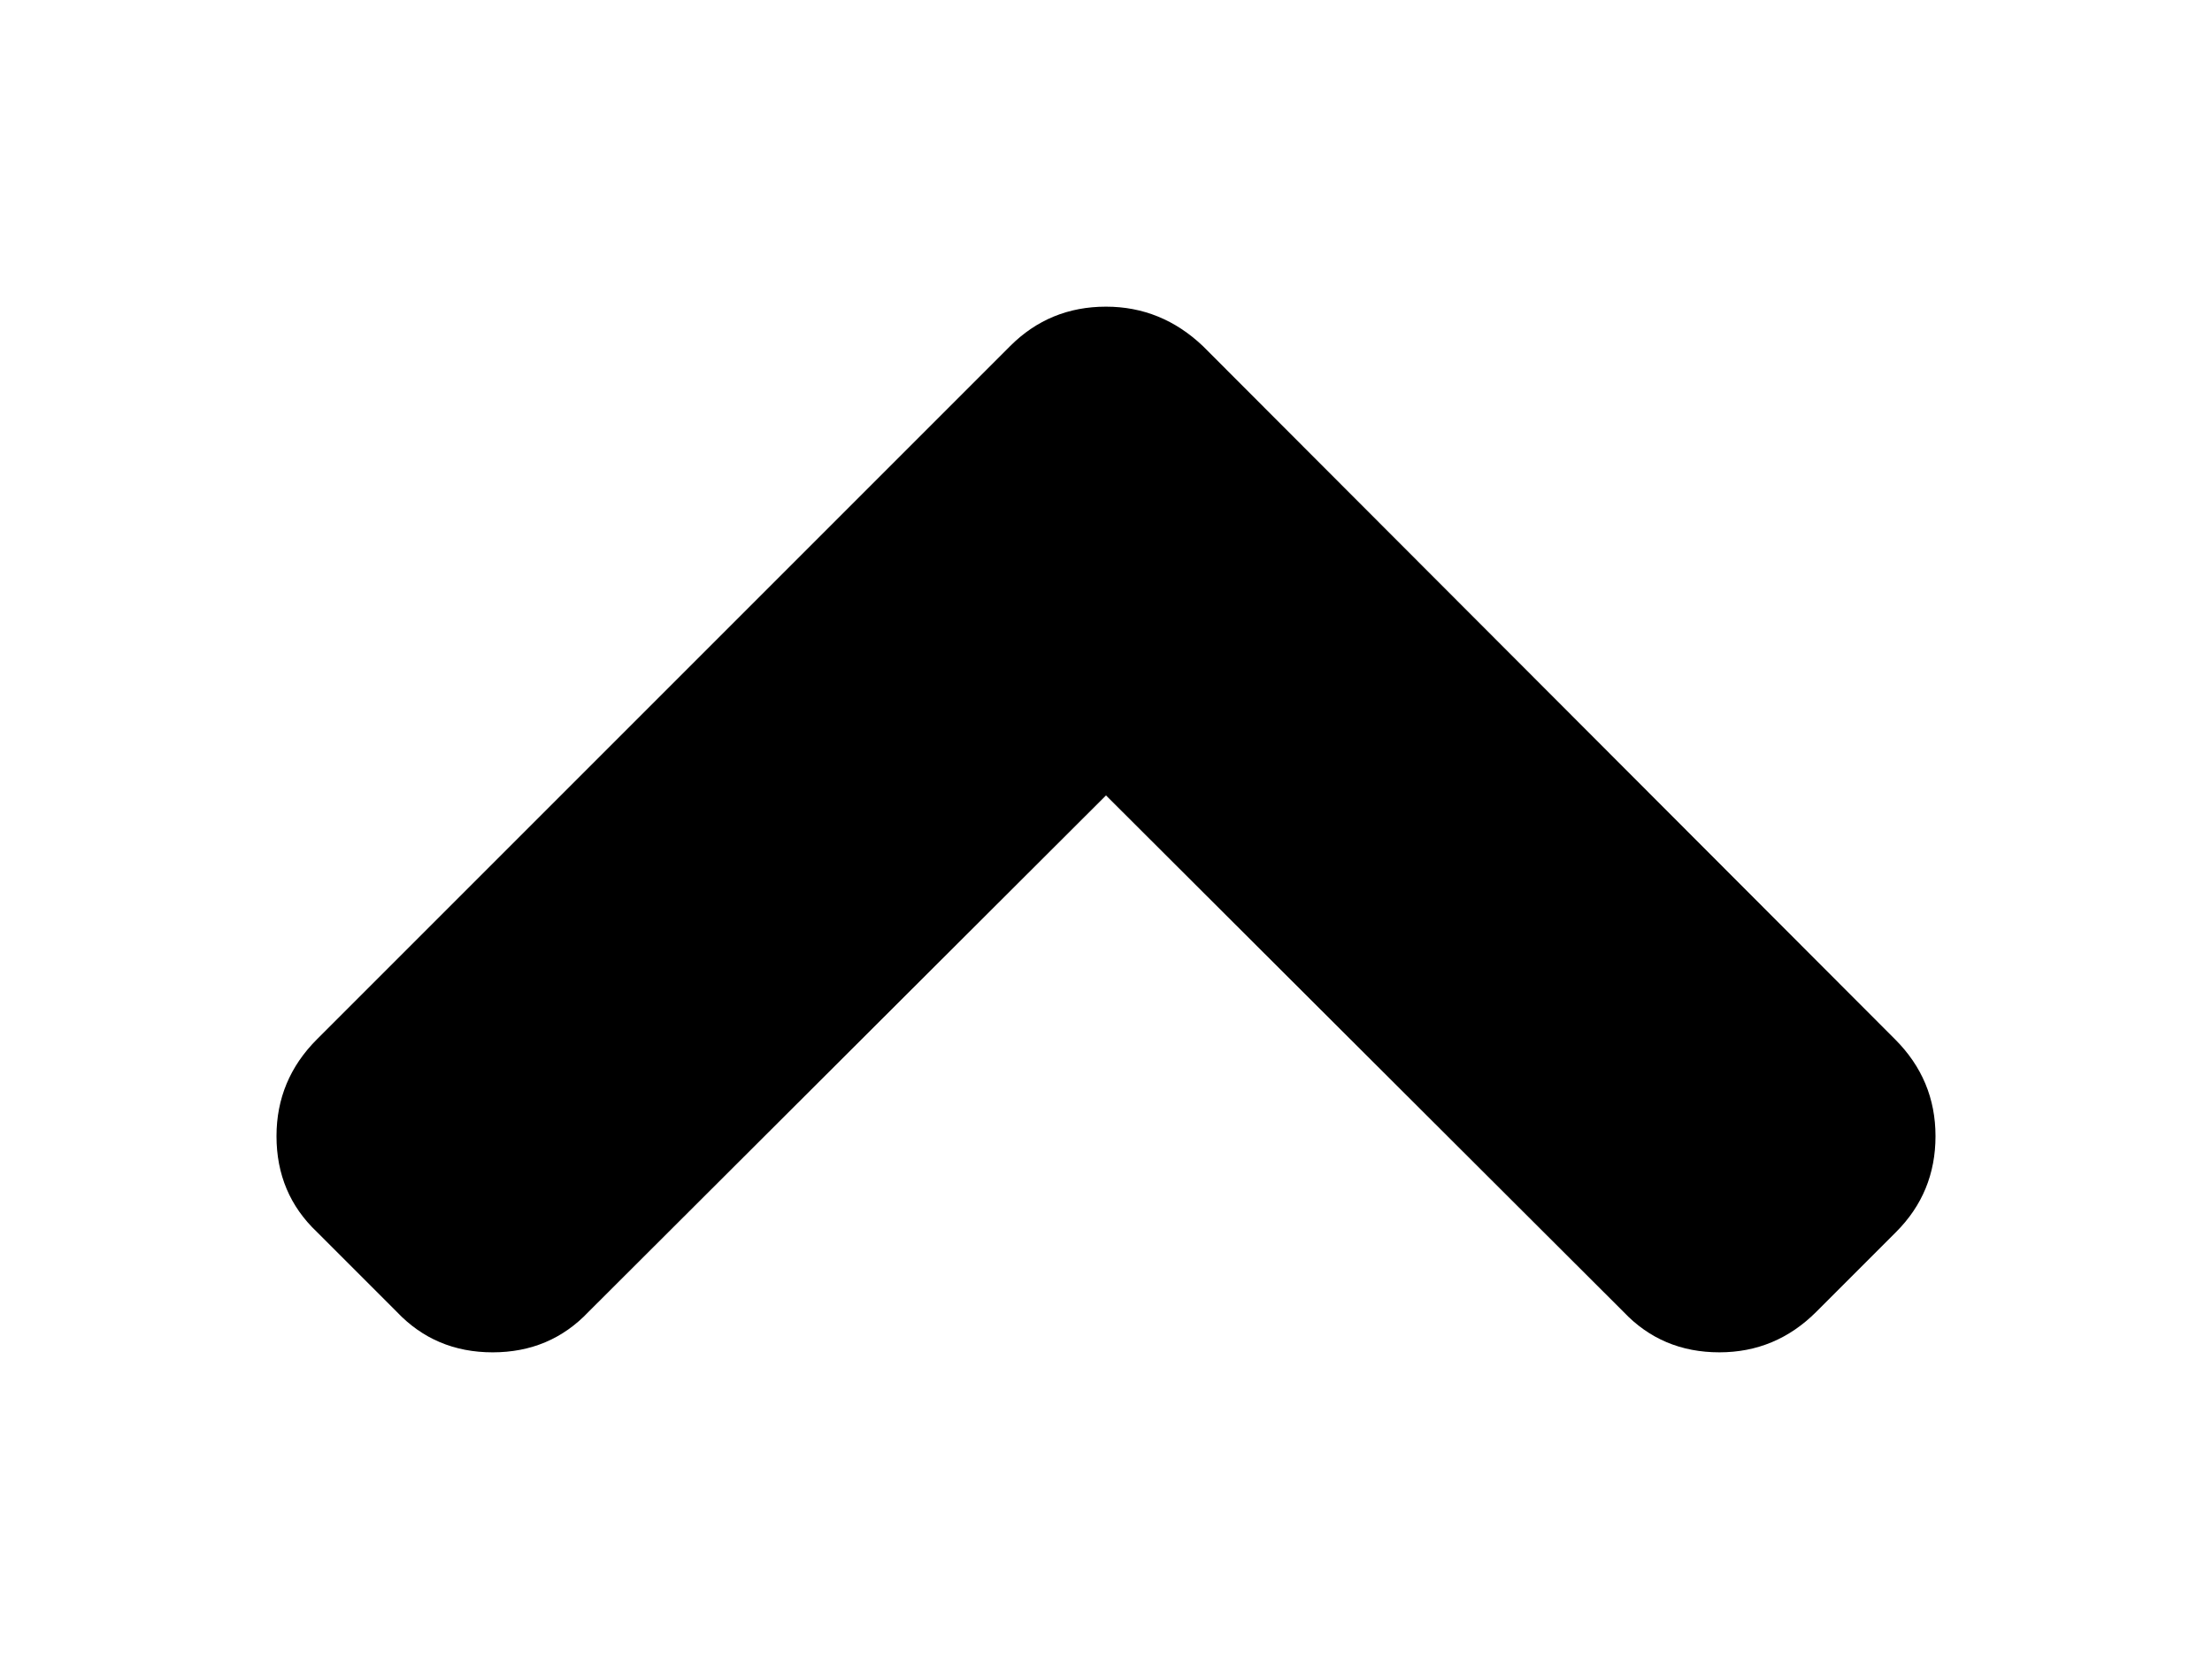
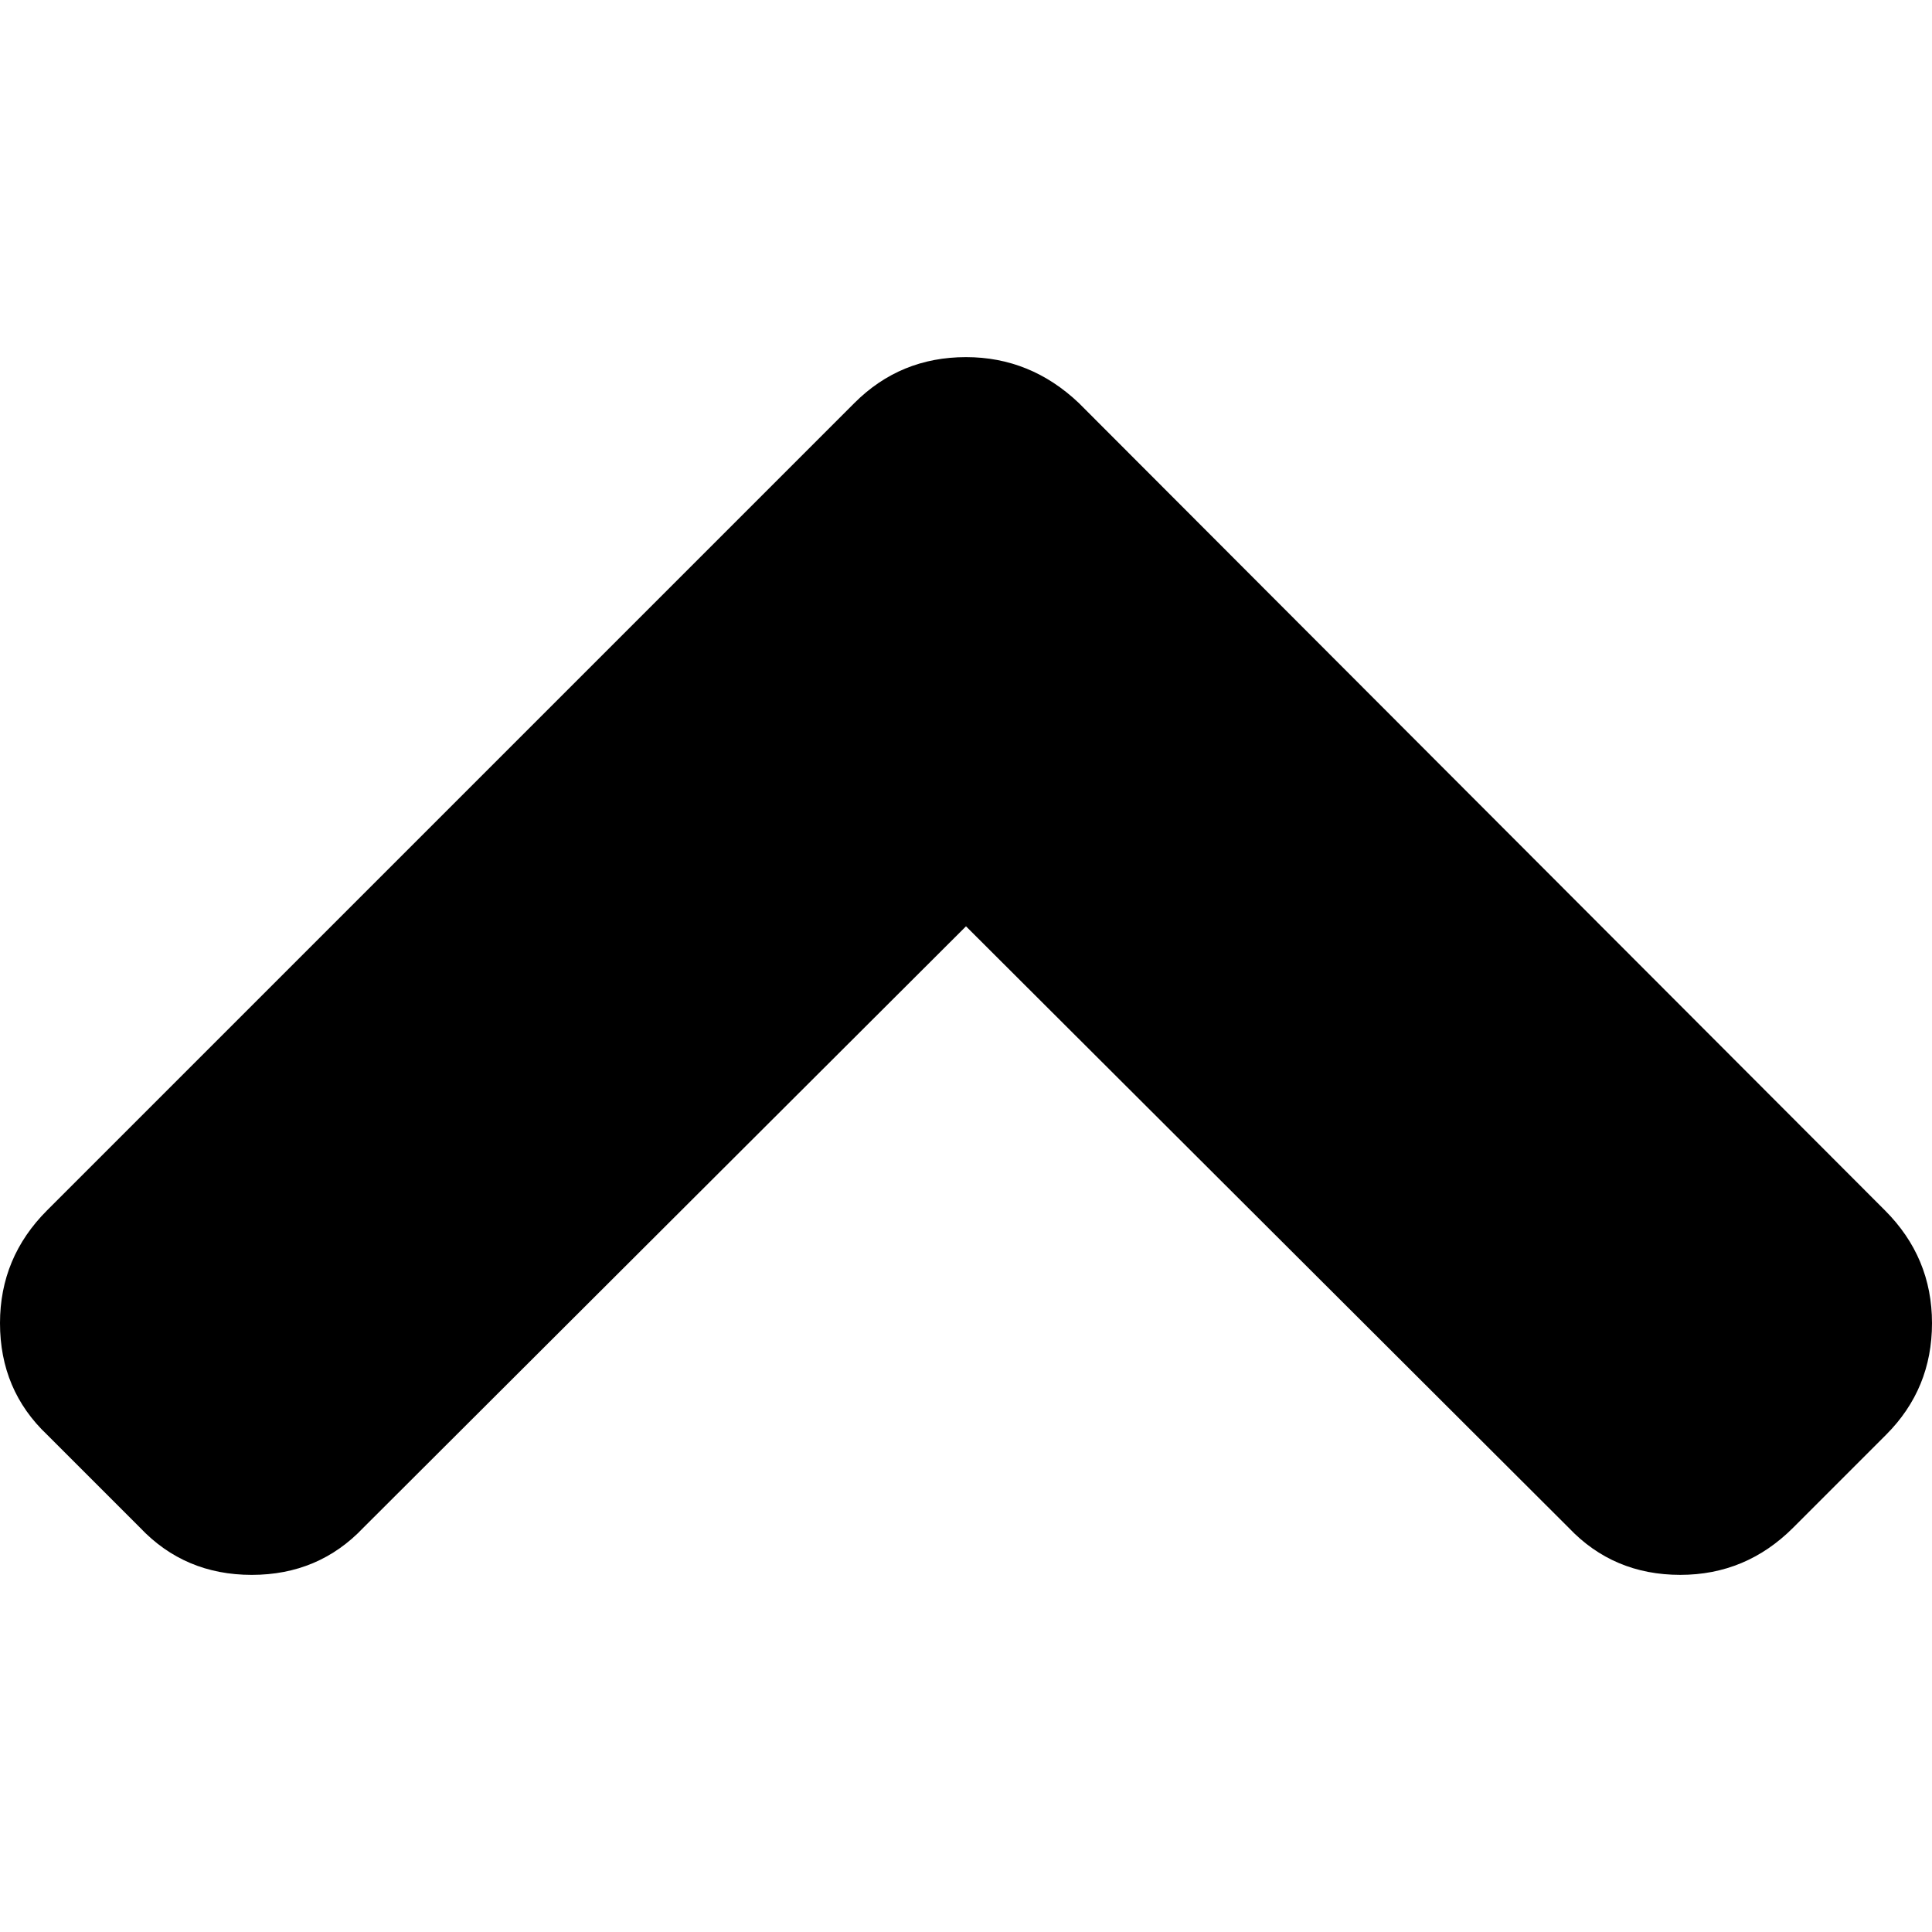
- <svg xmlns="http://www.w3.org/2000/svg" version="1.1" id="top" x="0px" y="0px" width="40px" height="30px" viewBox="0 0 444.819 444.819" style="enable-background:new 0 0 444.819 444.819;" xml:space="preserve">
+ <svg xmlns="http://www.w3.org/2000/svg" version="1.1" id="top" x="0px" y="0px" viewBox="0 0 444.819 444.819" style="enable-background:new 0 0 444.819 444.819;" xml:space="preserve">
  <g>
    <path d="M433.968,278.657L248.387,92.79c-7.419-7.044-16.08-10.566-25.977-10.566c-10.088,0-18.652,3.521-25.697,10.566   L10.848,278.657C3.615,285.887,0,294.549,0,304.637c0,10.28,3.619,18.843,10.848,25.693l21.411,21.413   c6.854,7.23,15.42,10.852,25.697,10.852c10.278,0,18.842-3.621,25.697-10.852L222.41,213.271L361.168,351.74   c6.848,7.228,15.413,10.852,25.7,10.852c10.082,0,18.747-3.624,25.975-10.852l21.409-21.412   c7.043-7.043,10.567-15.608,10.567-25.693C444.819,294.545,441.205,285.884,433.968,278.657z" />
  </g>
</svg>
